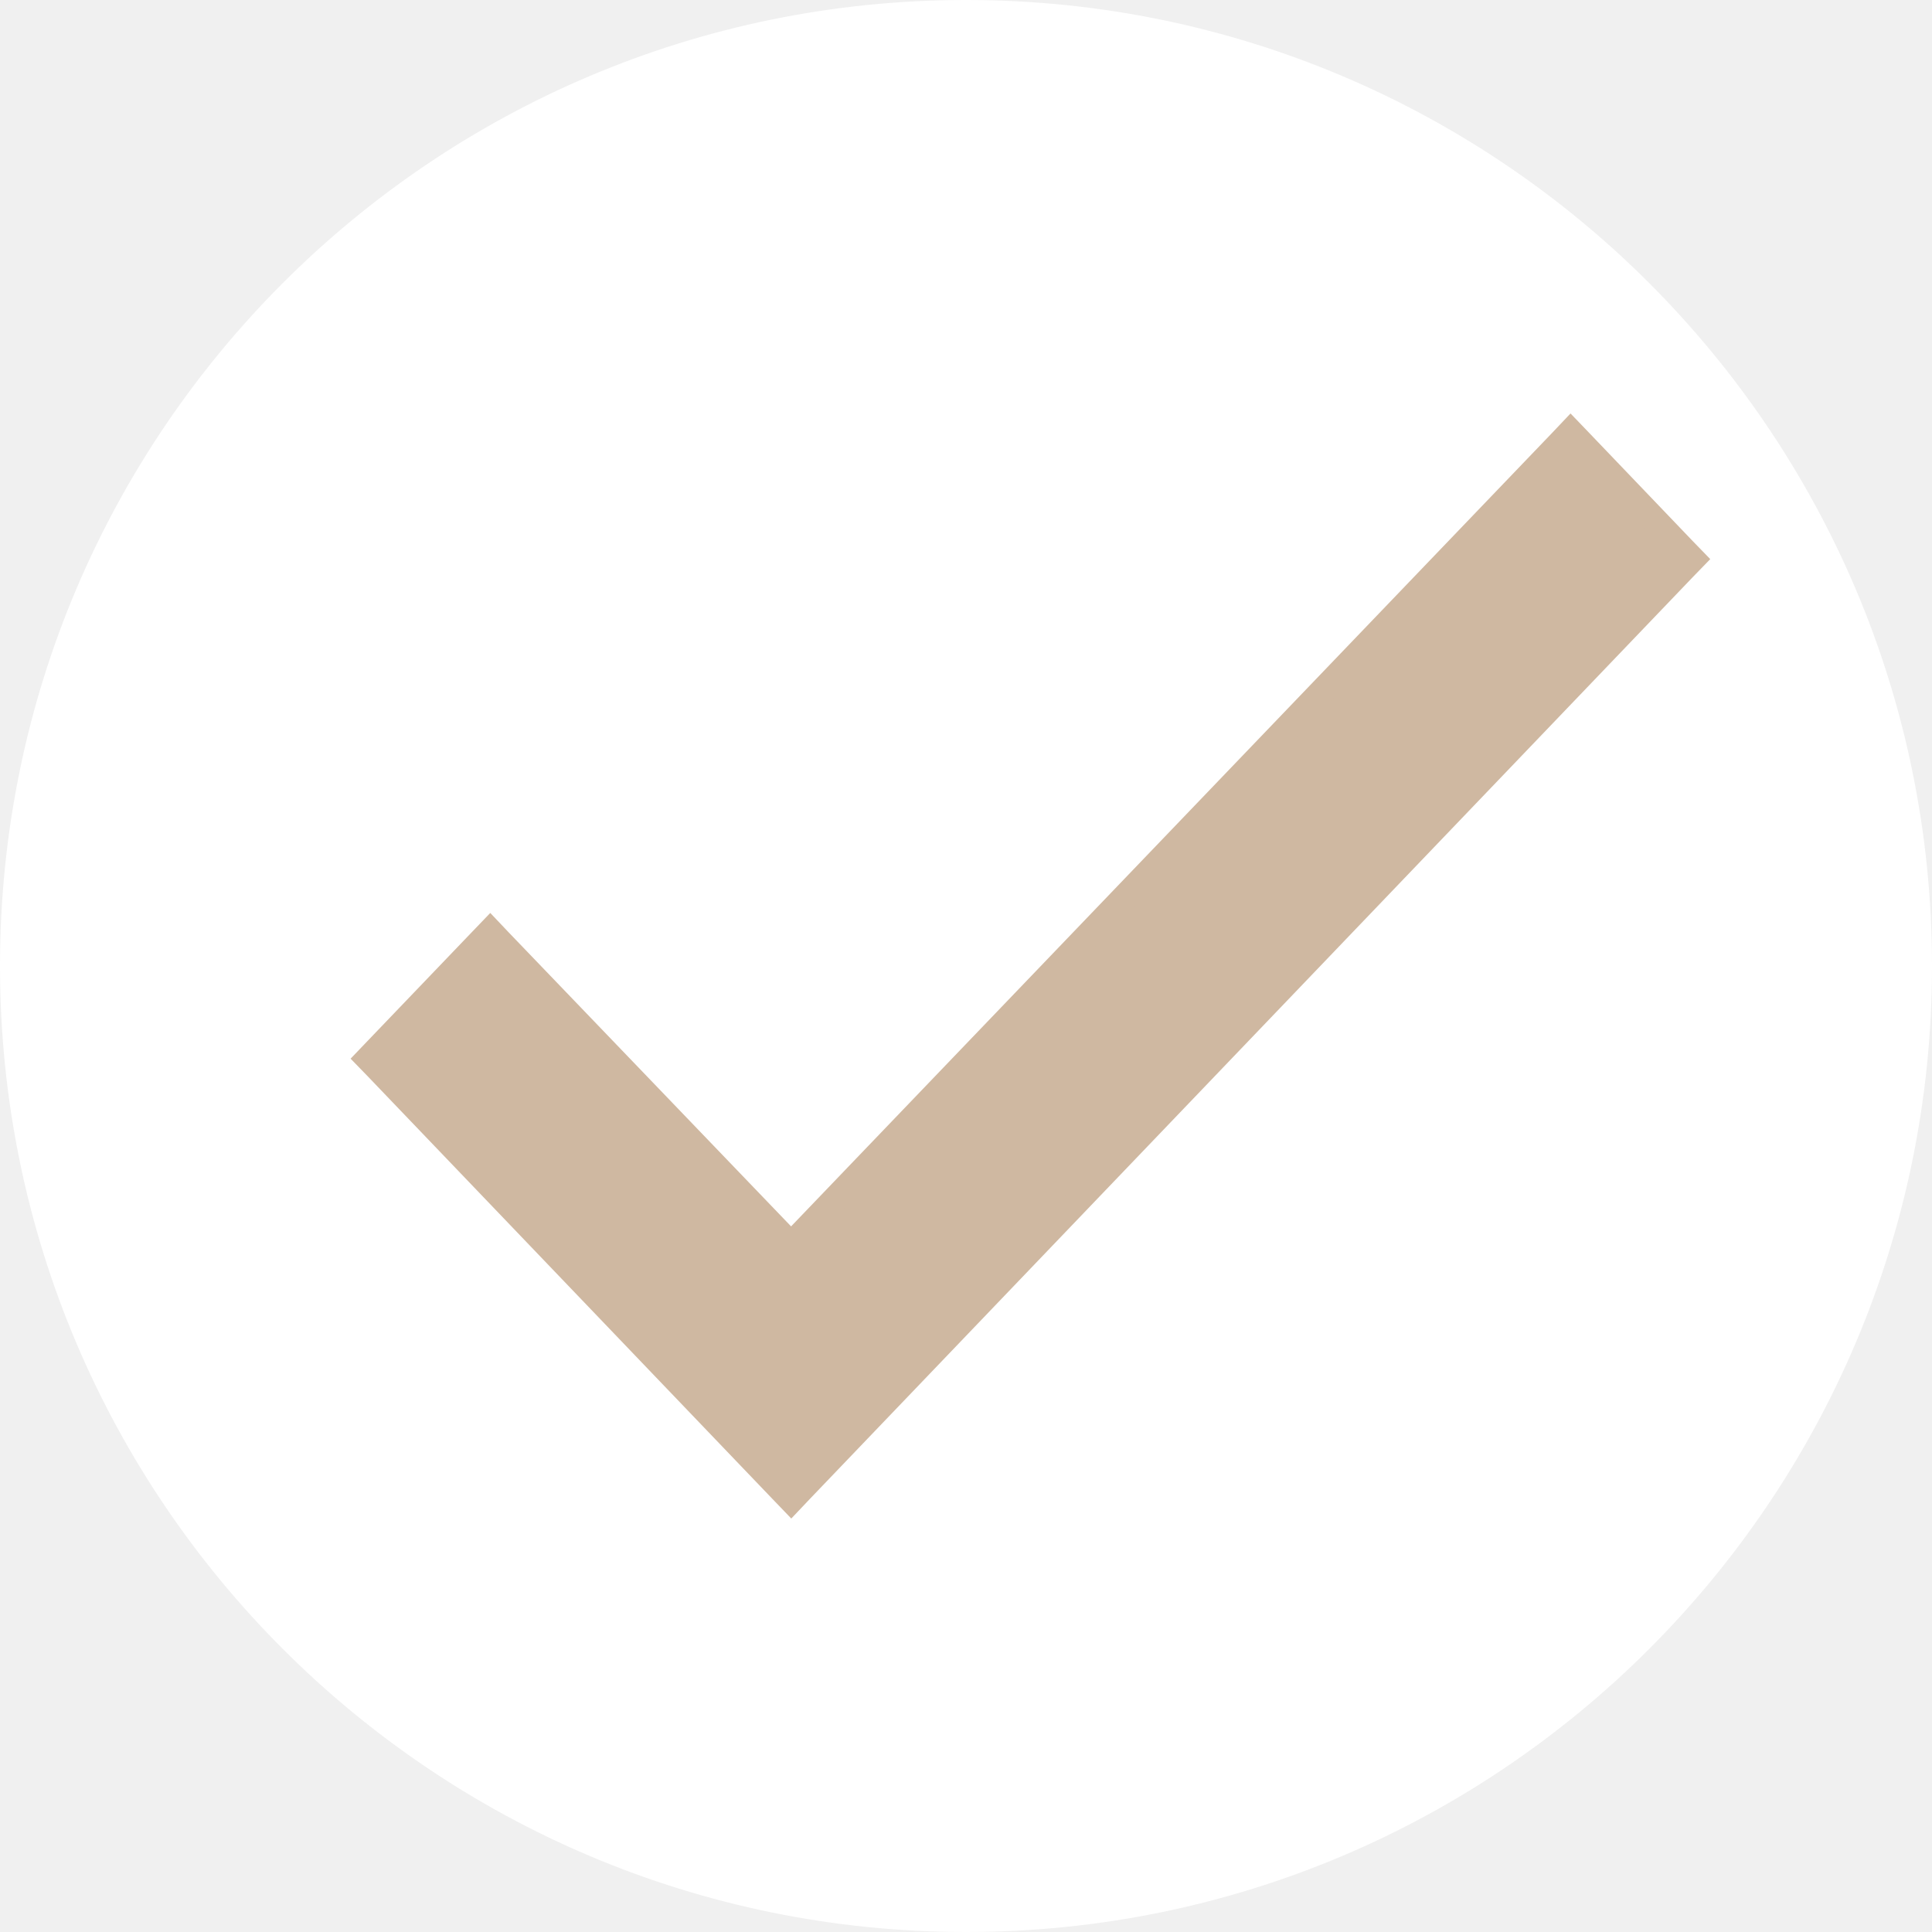
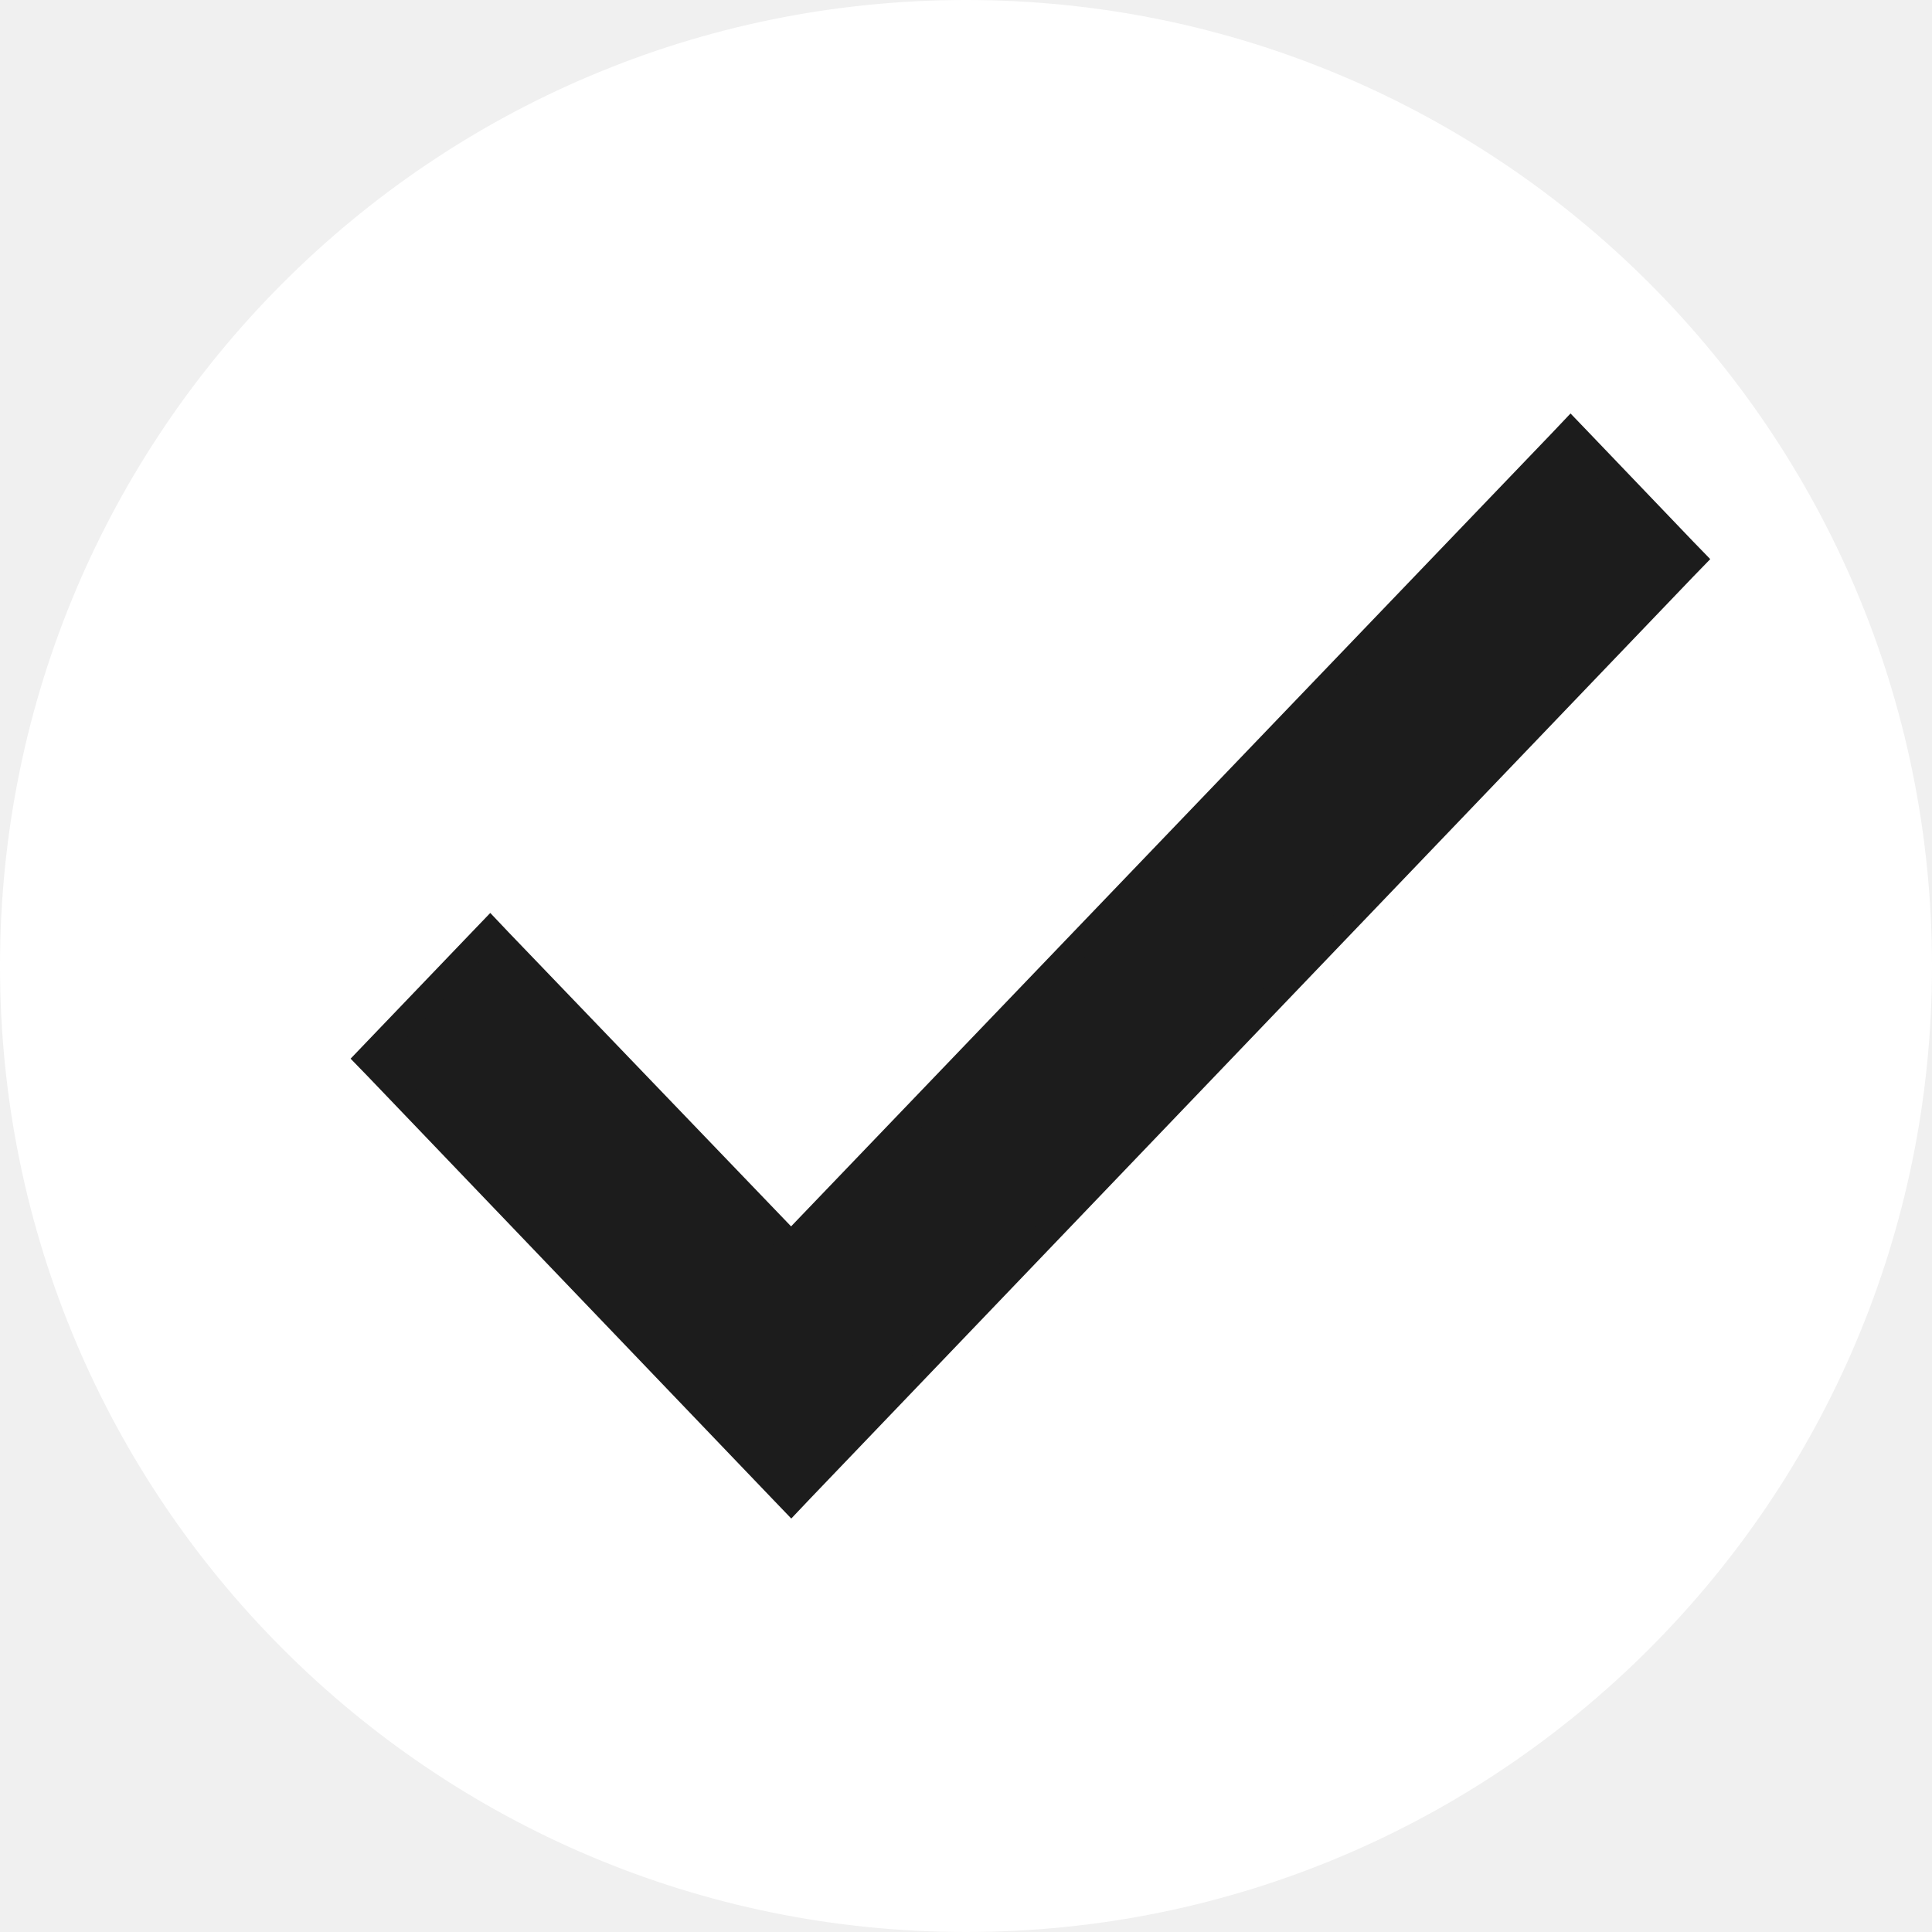
<svg xmlns="http://www.w3.org/2000/svg" preserveAspectRatio="none" overflow="visible" style="display: block;" width="15" height="15" viewBox="0 0 15 15" fill="none">
  <g id="check icon">
    <circle id="Ellipse 30" cx="7.5" cy="7.5" r="7.5" fill="white" />
-     <path id="Vector" d="M12.267 3.431L13.072 4.272L13.139 4.341L13.072 4.41L6.215 11.569L6.143 11.645L6.07 11.569L2.928 8.288L2.861 8.219L2.928 8.149L3.733 7.309L3.806 7.233L3.878 7.309L6.142 9.666L12.122 3.431L12.194 3.355L12.267 3.431Z" fill="#CFB8A1" stroke="#CFB8A1" stroke-width="0.2" />
+     <path id="Vector" d="M12.267 3.431L13.072 4.272L13.139 4.341L13.072 4.41L6.215 11.569L6.143 11.645L6.07 11.569L2.928 8.288L2.861 8.219L2.928 8.149L3.733 7.309L3.806 7.233L3.878 7.309L6.142 9.666L12.122 3.431L12.194 3.355L12.267 3.431Z" fill="#1C1C1C" stroke="#1C1C1C" stroke-width="0.2" />
  </g>
</svg>
